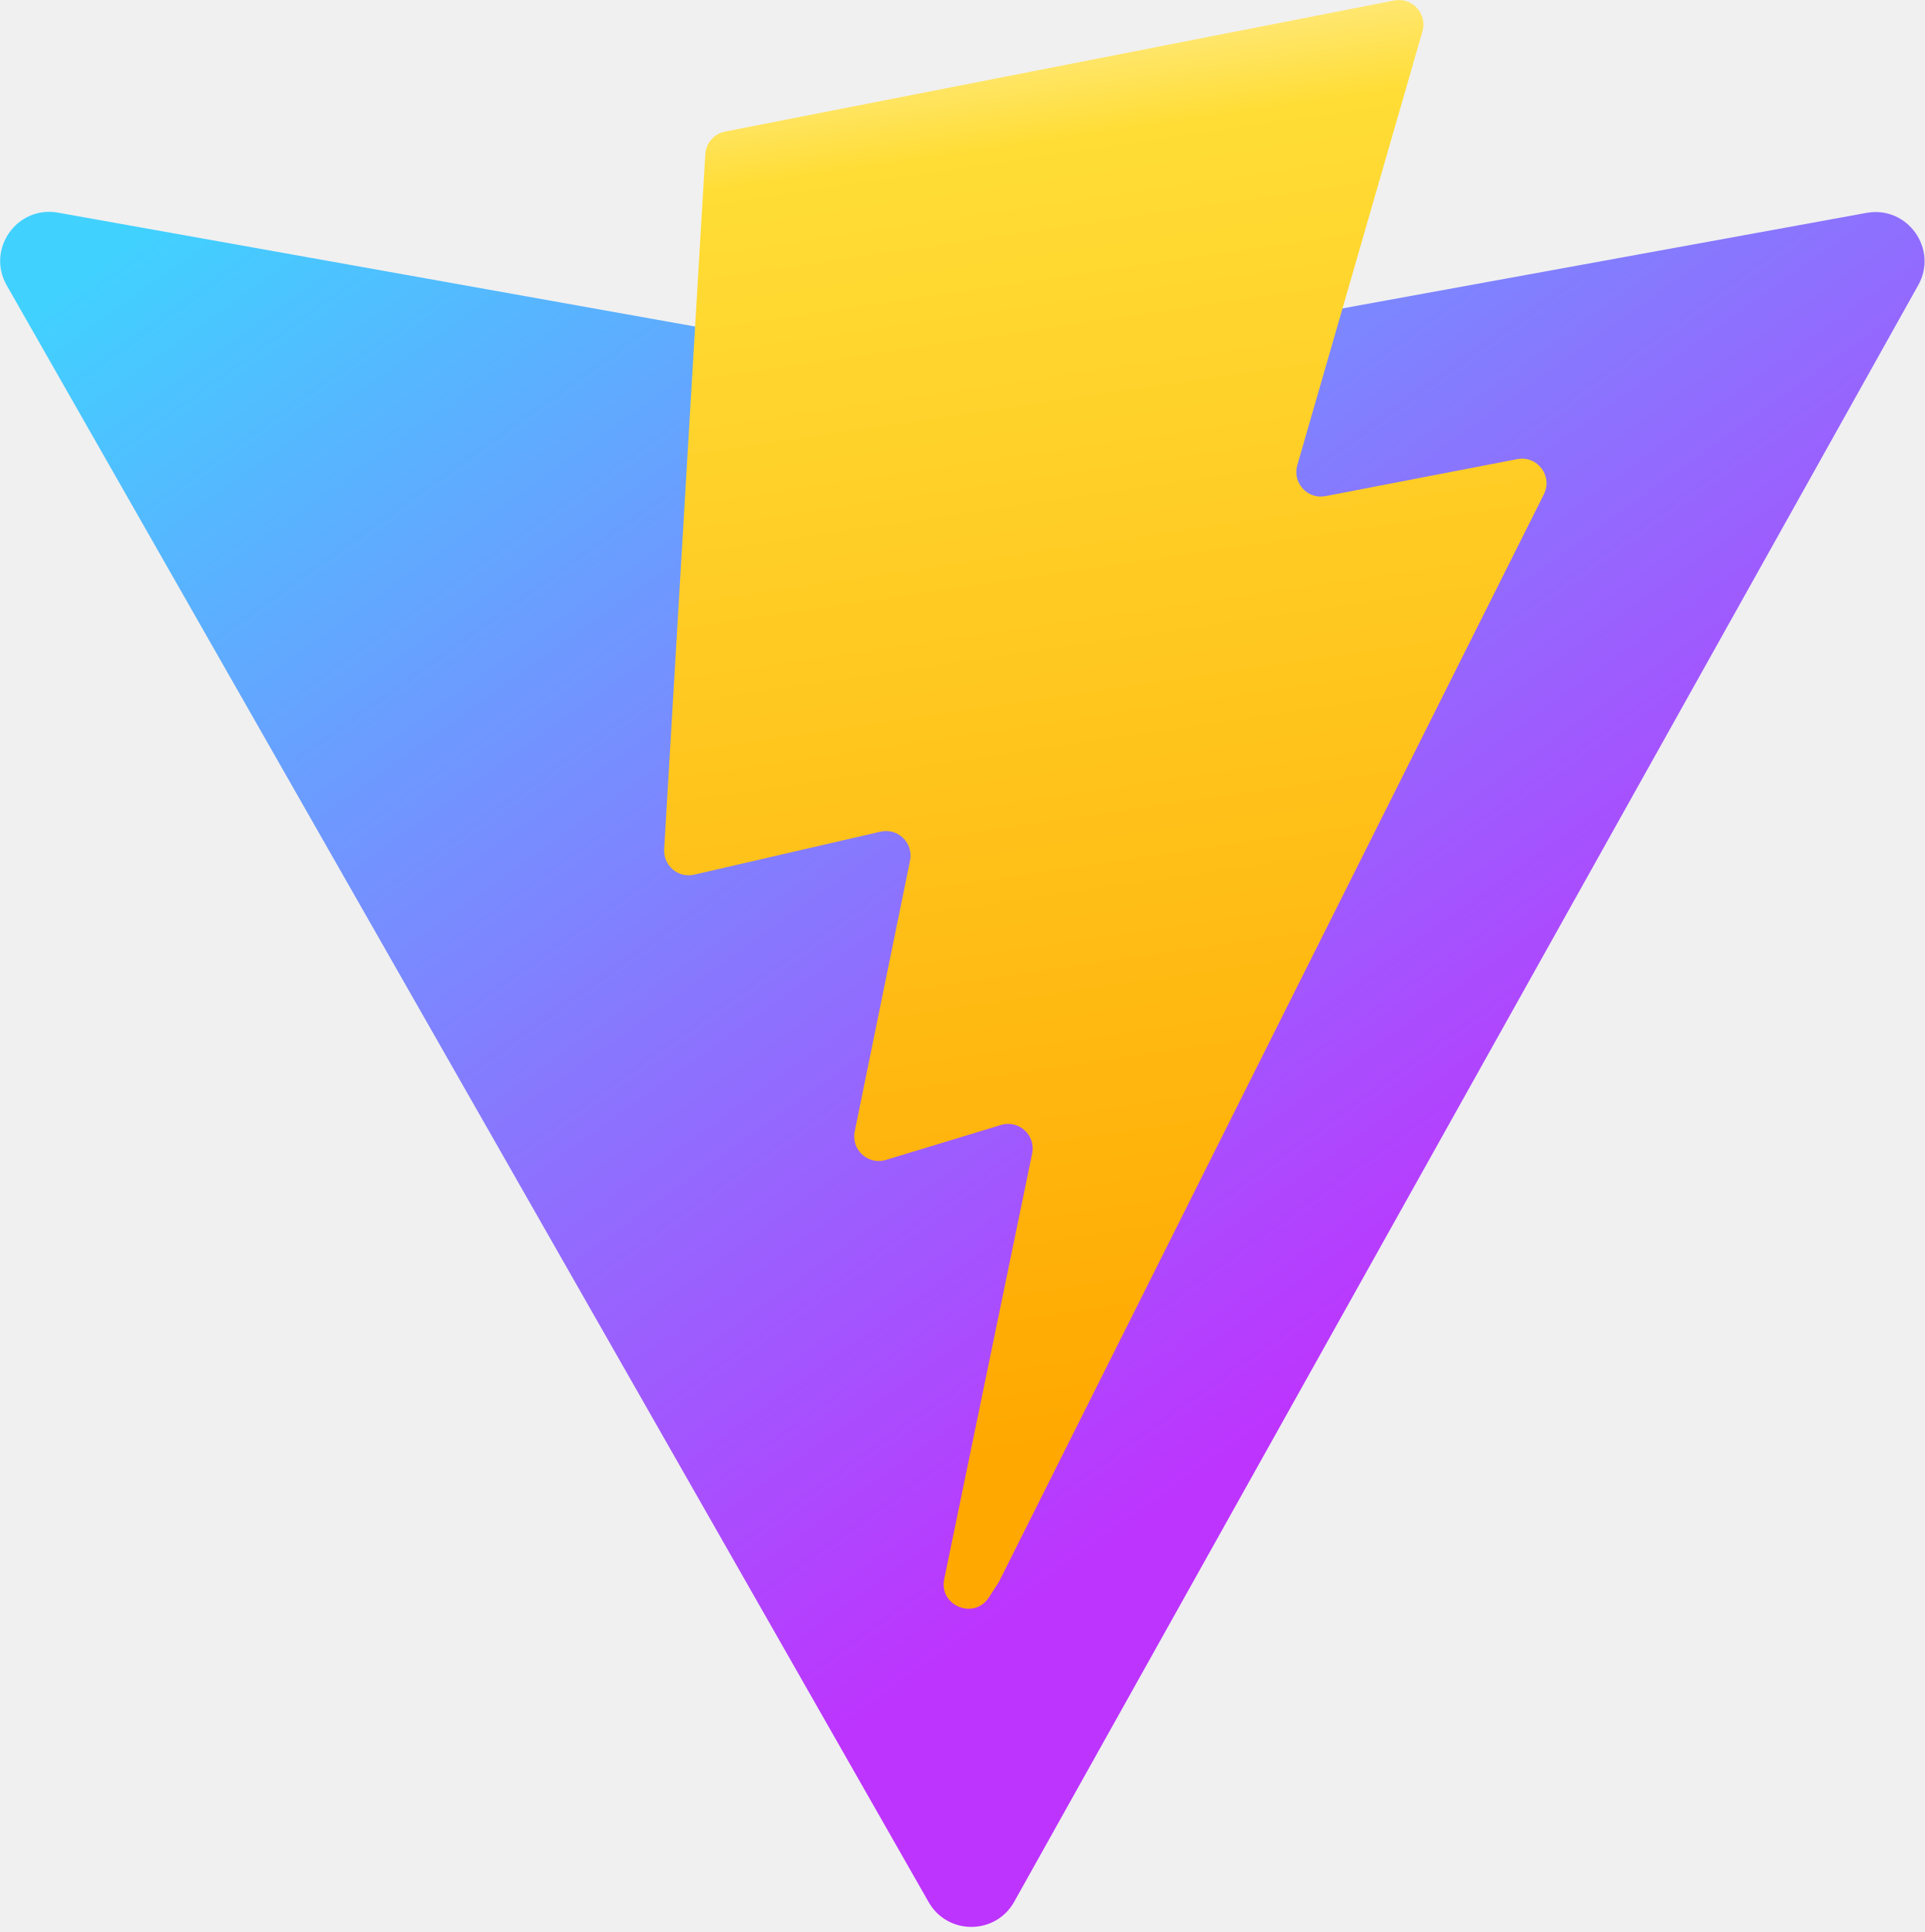
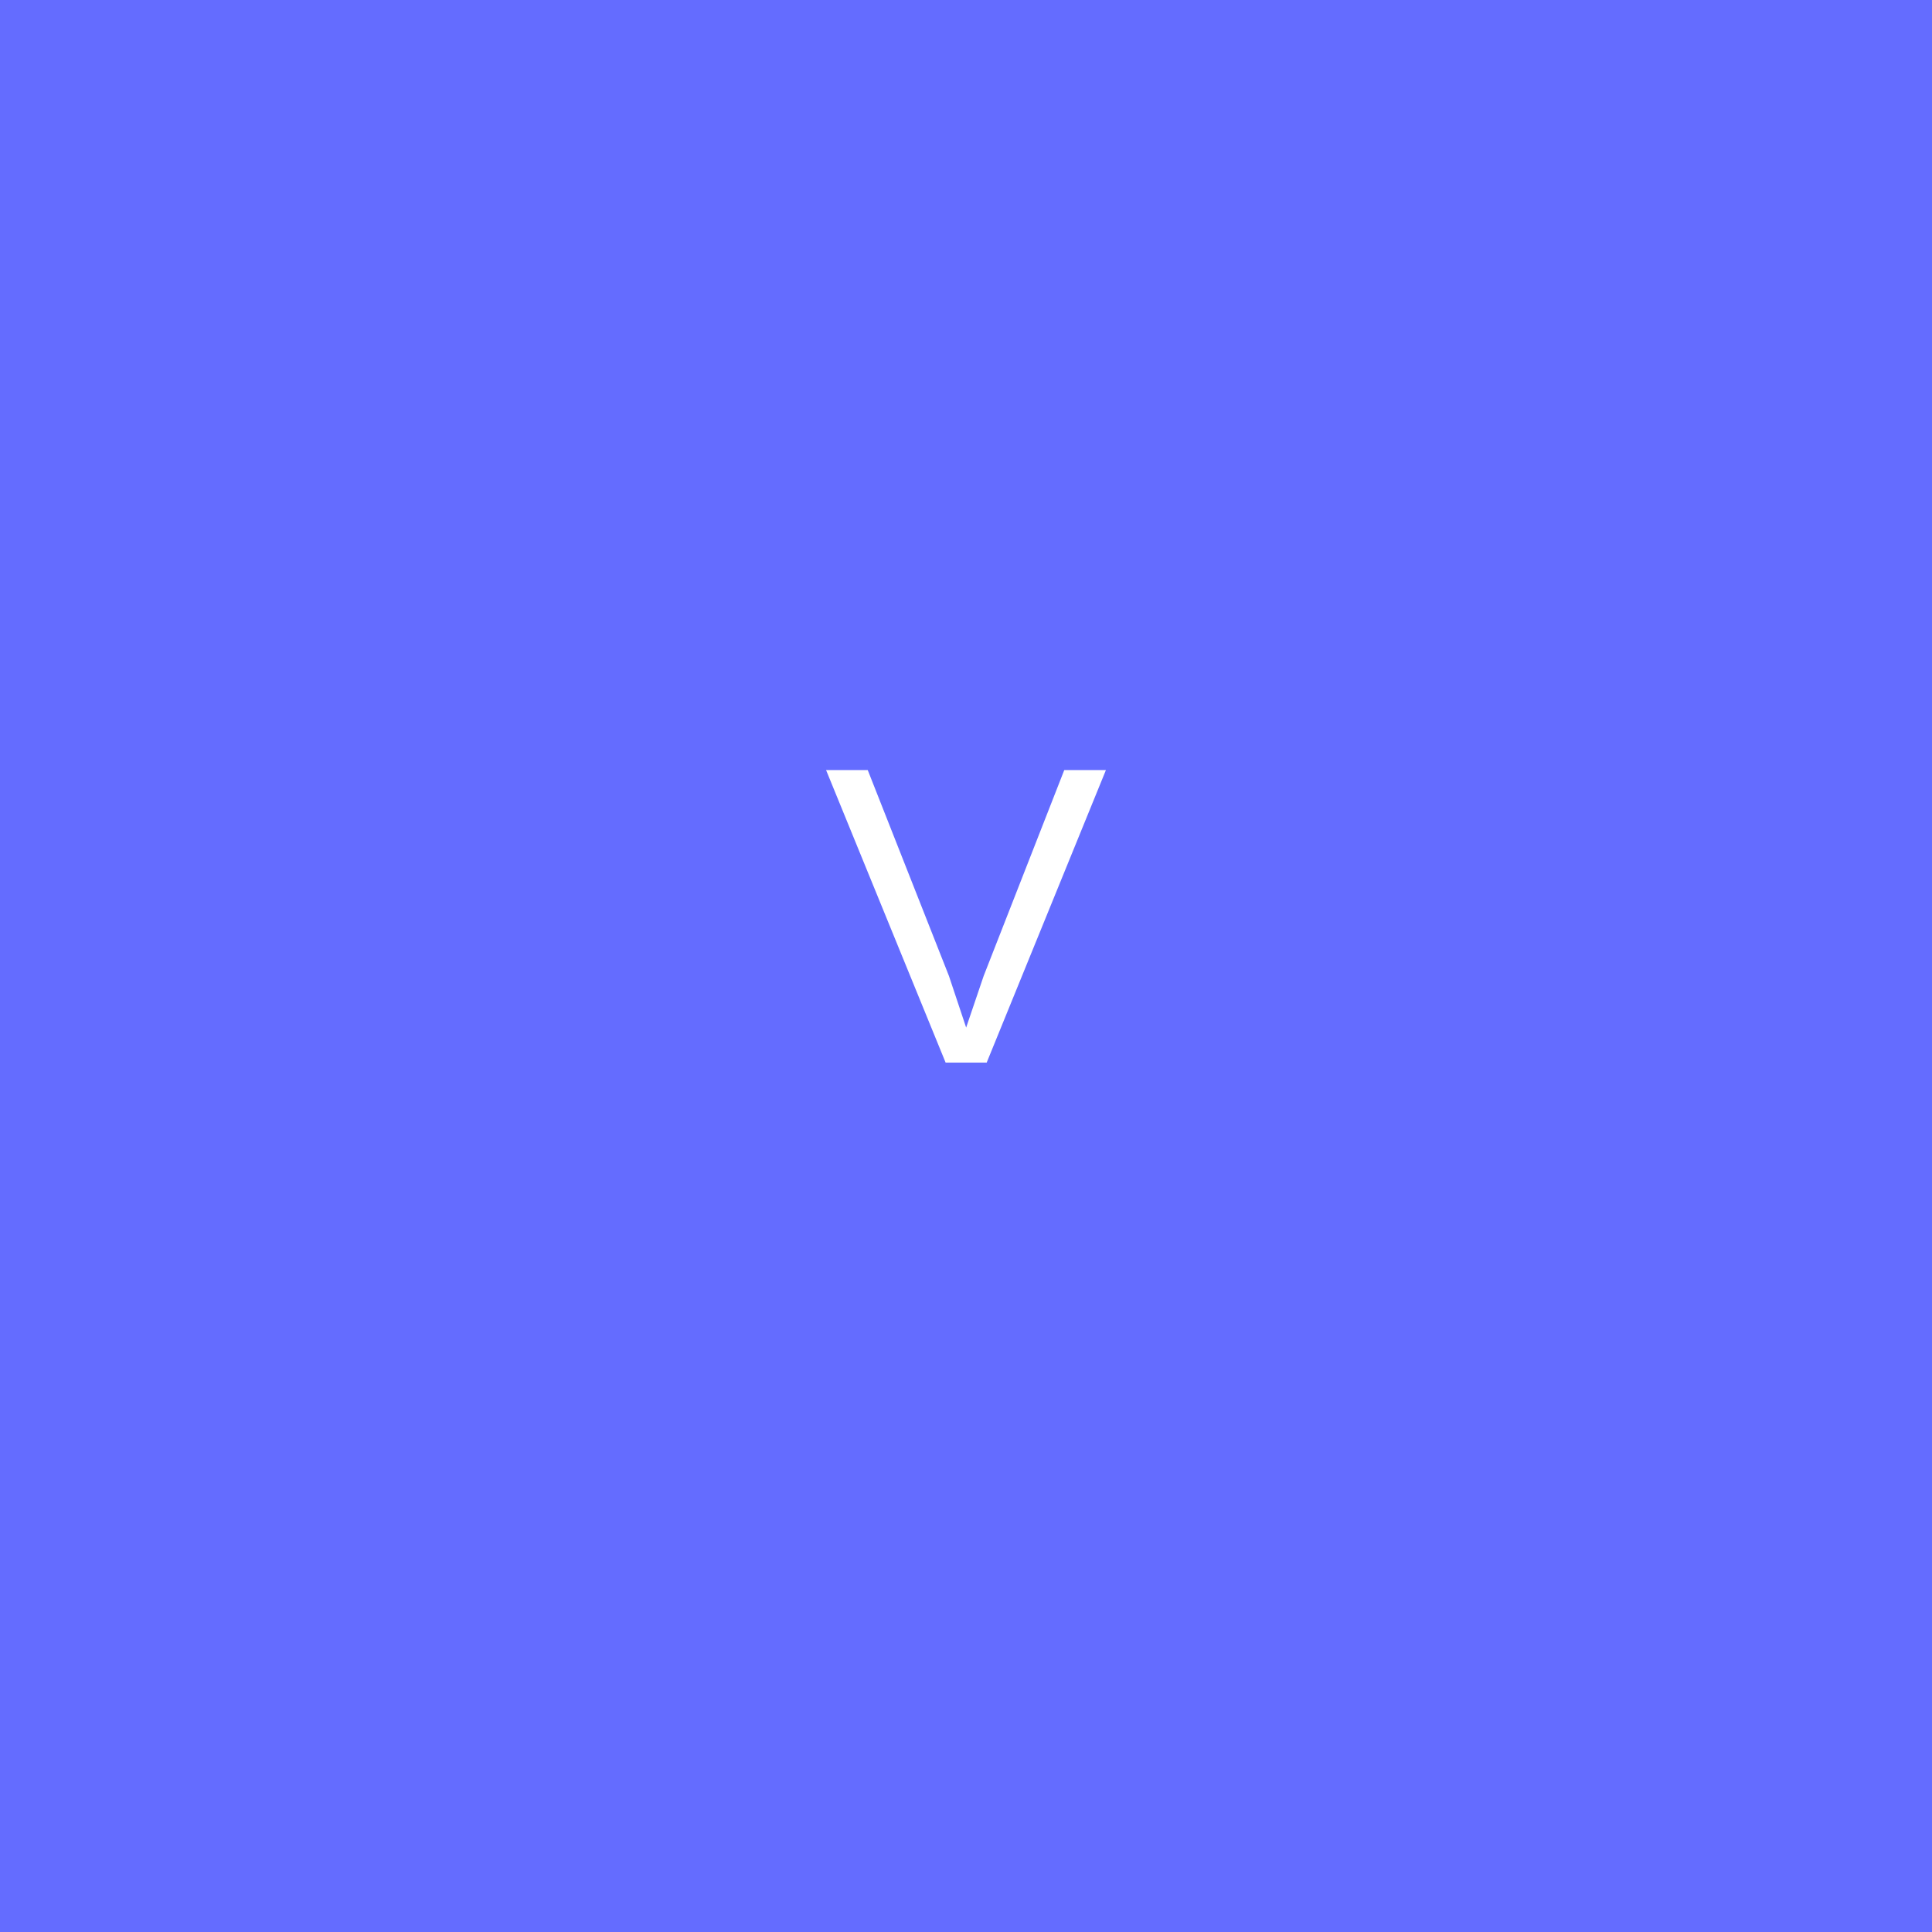
- <svg xmlns="http://www.w3.org/2000/svg" aria-hidden="true" role="img" class="iconify iconify--logos" width="31.88" height="32" preserveAspectRatio="xMidYMid meet" viewBox="0 0 256 257">
-   <defs>
-     <linearGradient id="IconifyId1813088fe1fbc01fb466" x1="-.828%" x2="57.636%" y1="7.652%" y2="78.411%">
-       <stop offset="0%" stop-color="#41D1FF" />
-       <stop offset="100%" stop-color="#BD34FE" />
-     </linearGradient>
-     <linearGradient id="IconifyId1813088fe1fbc01fb467" x1="43.376%" x2="50.316%" y1="2.242%" y2="89.03%">
-       <stop offset="0%" stop-color="#FFEA83" />
-       <stop offset="8.333%" stop-color="#FFDD35" />
-       <stop offset="100%" stop-color="#FFA800" />
-     </linearGradient>
-   </defs>
-   <path fill="url(#IconifyId1813088fe1fbc01fb466)" d="M255.153 37.938L134.897 252.976c-2.483 4.44-8.862 4.466-11.382.048L.875 37.958c-2.746-4.814 1.371-10.646 6.827-9.67l120.385 21.517a6.537 6.537 0 0 0 2.322-.004l117.867-21.483c5.438-.991 9.574 4.796 6.877 9.62Z" />
-   <path fill="url(#IconifyId1813088fe1fbc01fb467)" d="M185.432.063L96.44 17.501a3.268 3.268 0 0 0-2.634 3.014l-5.474 92.456a3.268 3.268 0 0 0 3.997 3.378l24.777-5.718c2.318-.535 4.413 1.507 3.936 3.838l-7.361 36.047c-.495 2.426 1.782 4.5 4.151 3.78l15.304-4.649c2.372-.72 4.652 1.36 4.15 3.788l-11.698 56.621c-.732 3.542 3.979 5.473 5.943 2.437l1.313-2.028l72.516-144.72c1.215-2.423-.88-5.186-3.54-4.672l-25.505 4.922c-2.396.462-4.435-1.77-3.759-4.114l16.646-57.705c.677-2.35-1.37-4.583-3.769-4.113Z" />
+ <svg xmlns="http://www.w3.org/2000/svg" width="100" height="100" viewBox="0 0 100 100">
+   <rect width="100" height="100" fill="#646cff" />
+   <text x="50" y="55" font-size="22" text-anchor="middle" fill="#fff" font-family="Arial">V</text>
</svg>
